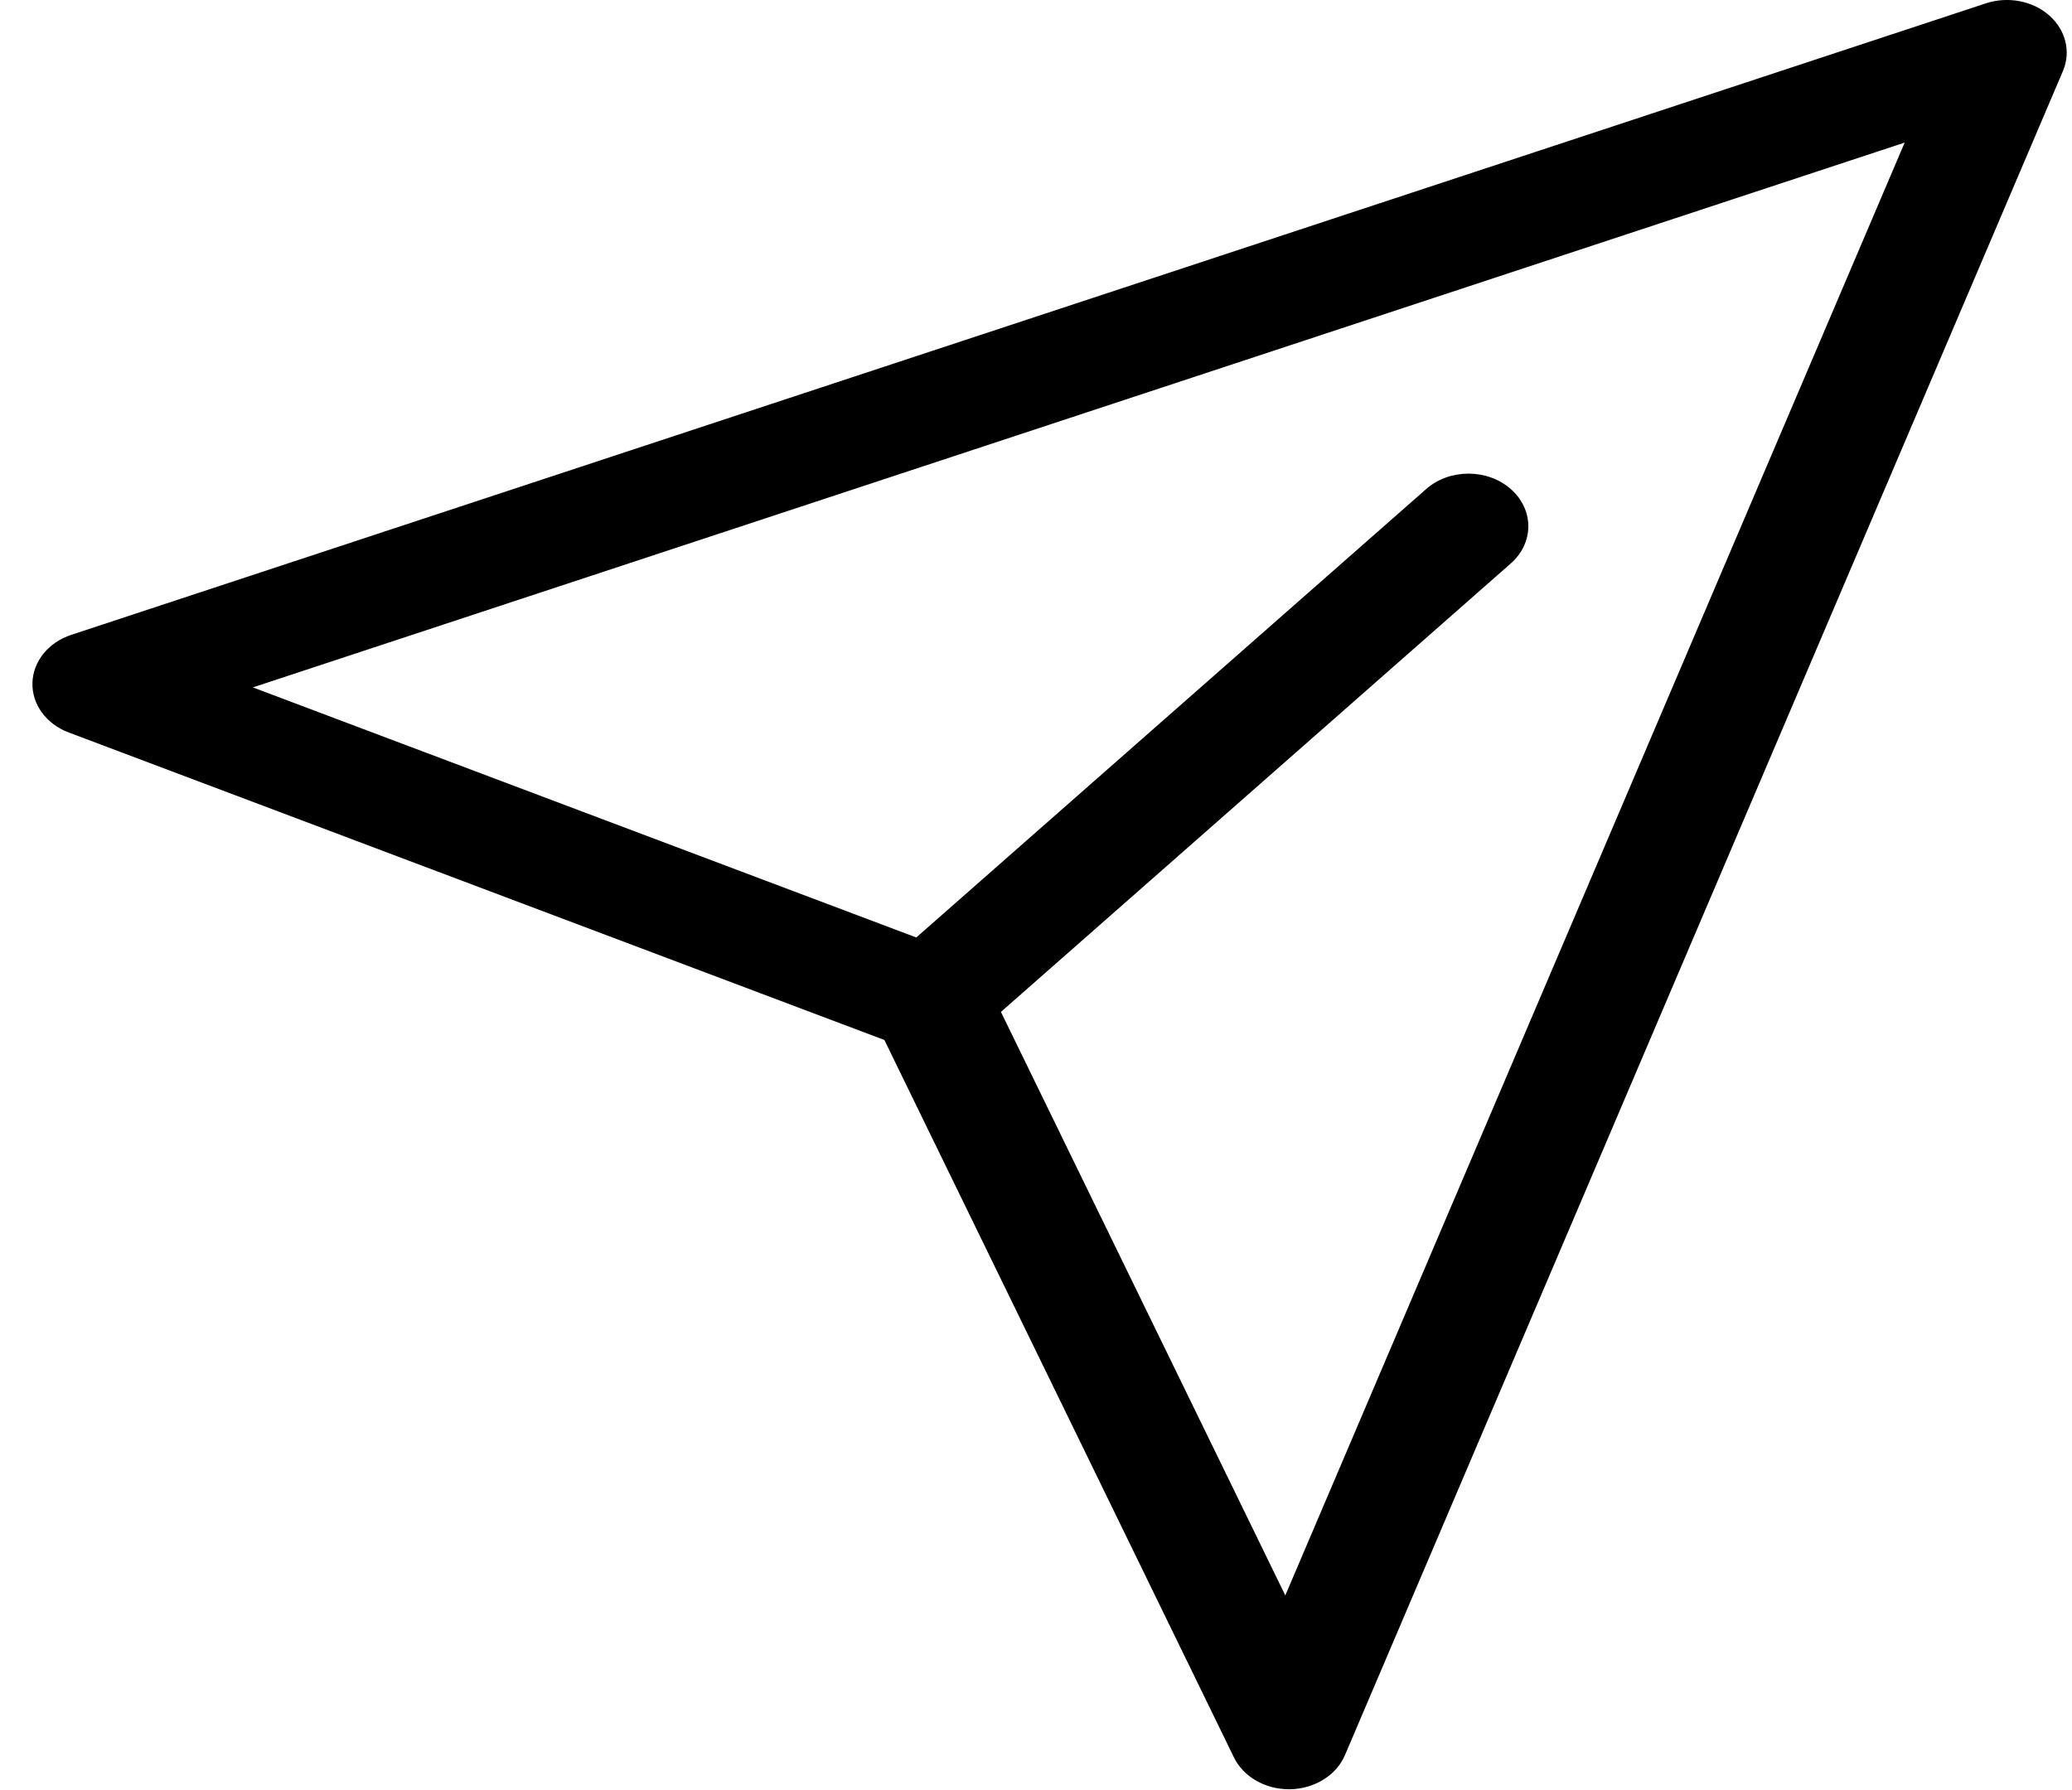
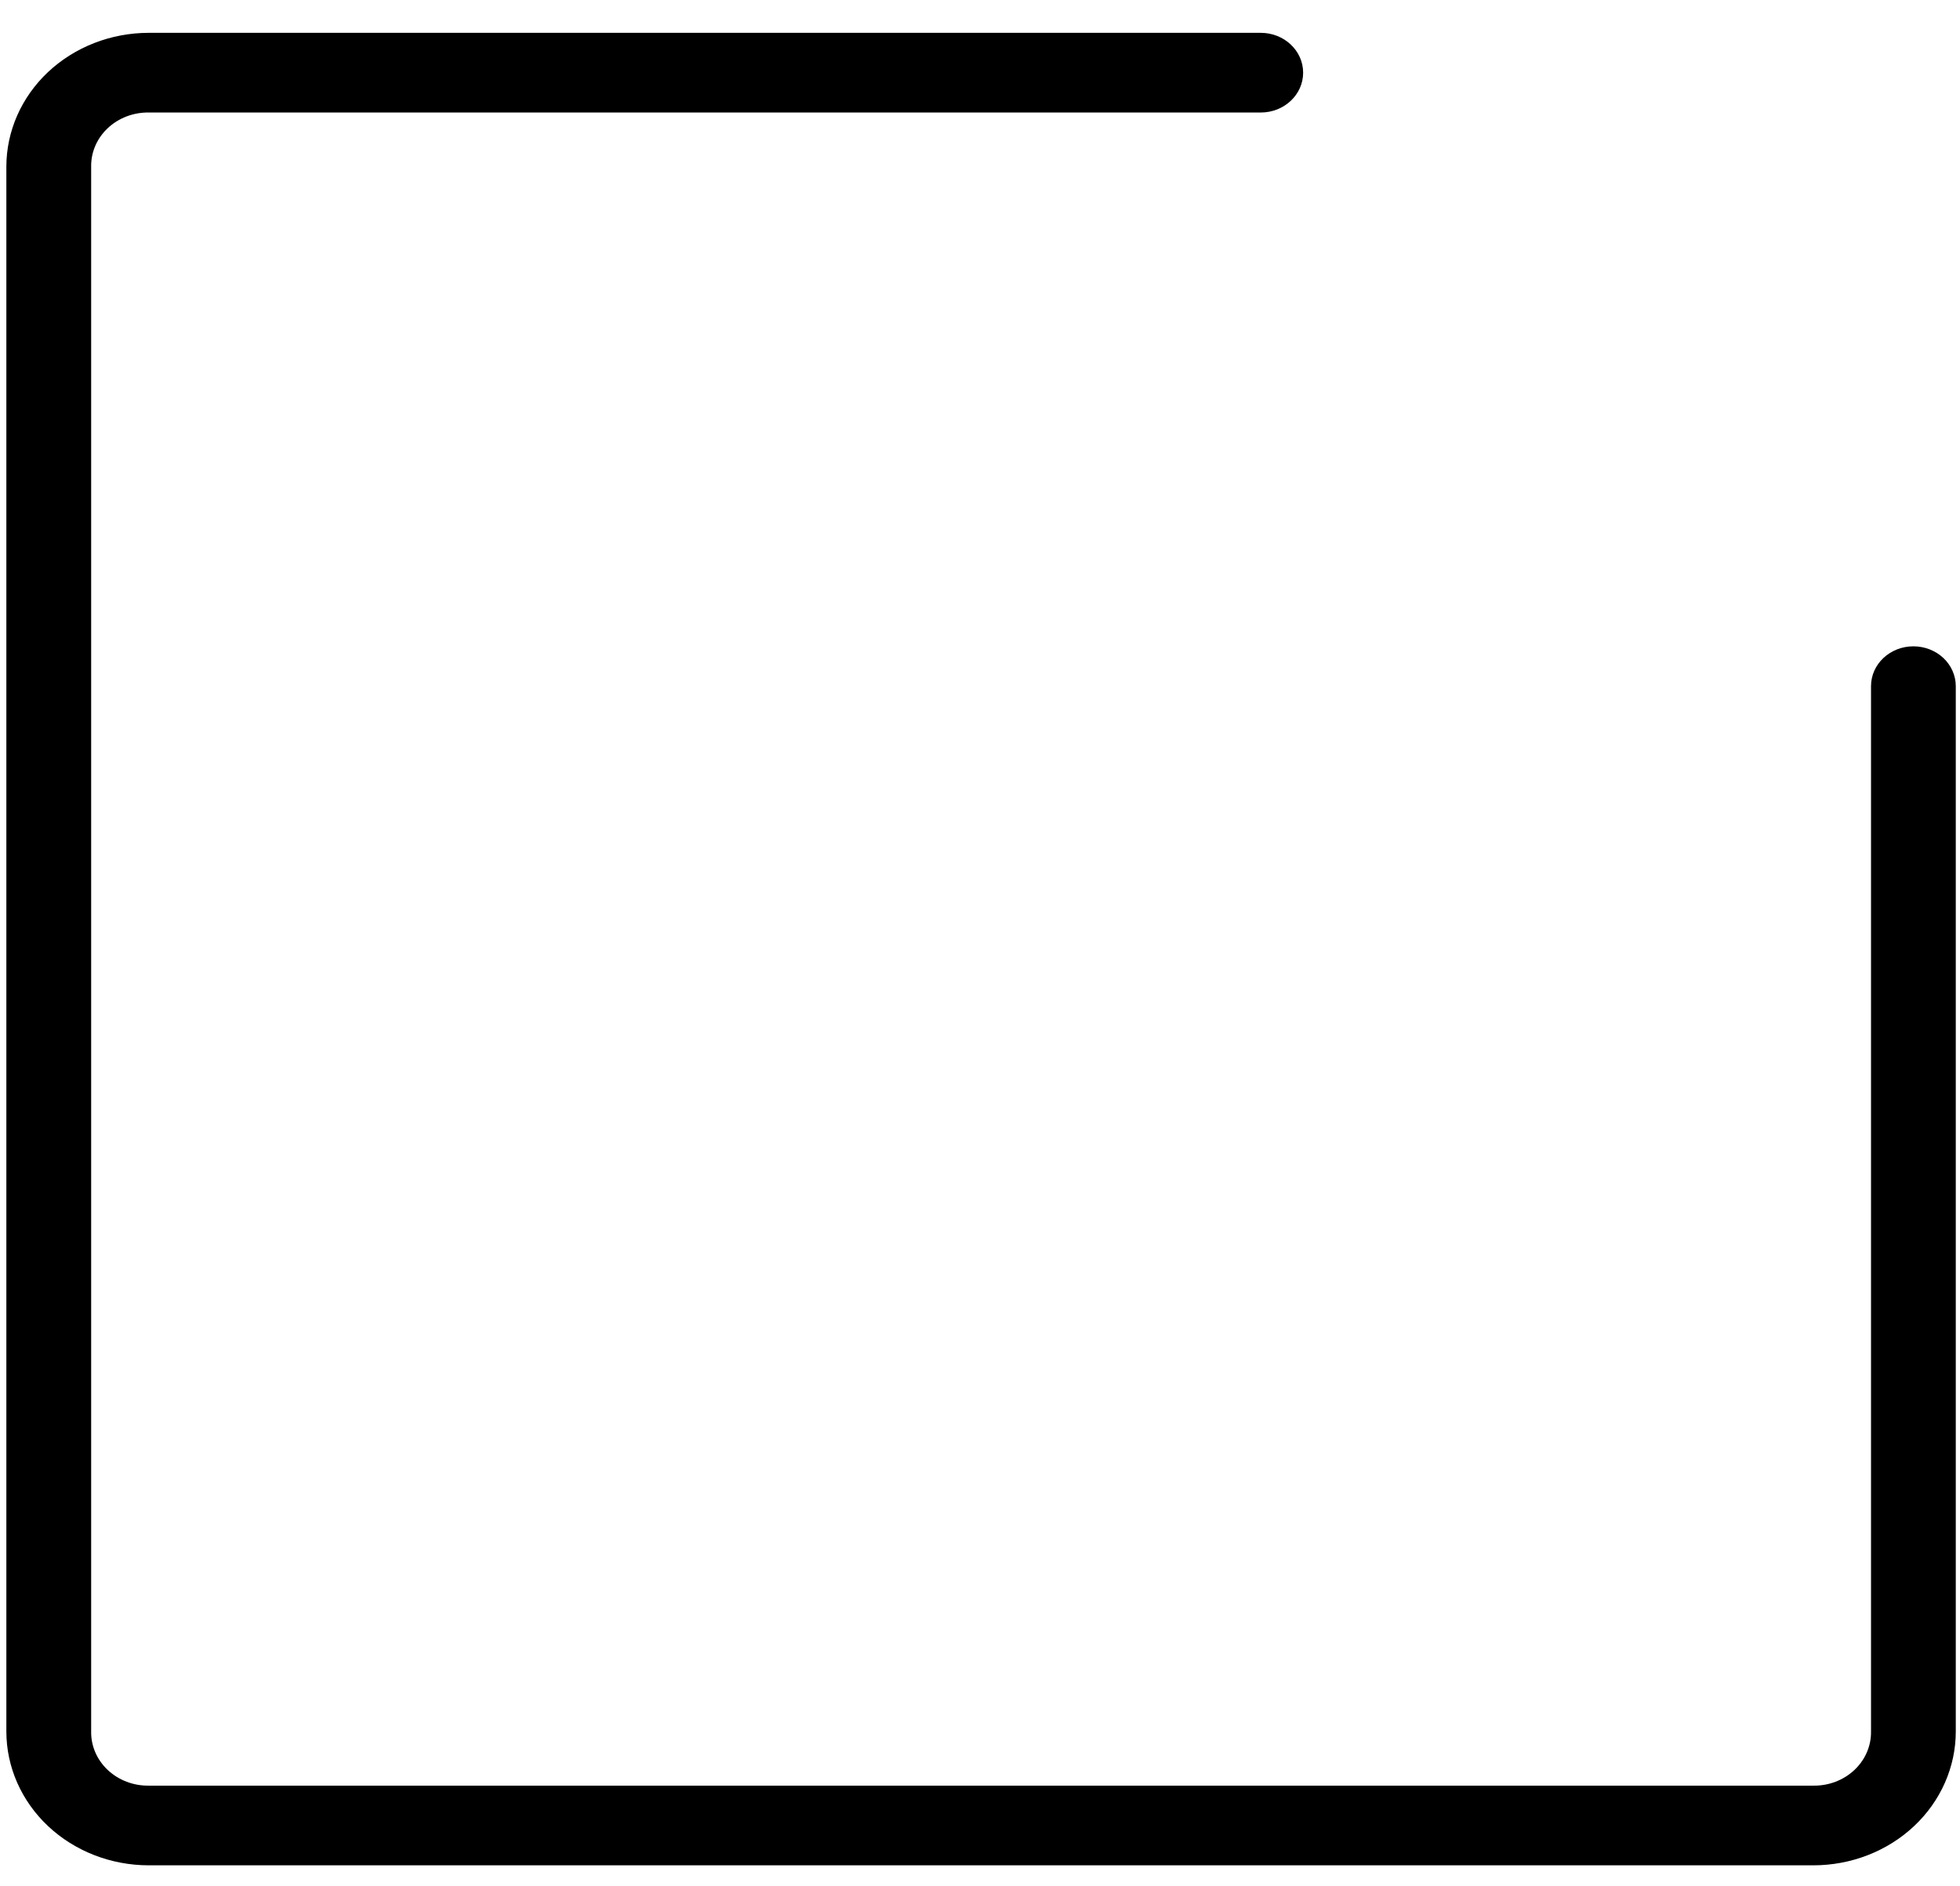
- <svg xmlns="http://www.w3.org/2000/svg" width="44" height="38" viewBox="0 0 44 38" fill="none">
-   <path d="M18.78 22.087L26.203 37.323C26.403 37.734 26.864 38 27.371 38H27.4C27.919 37.989 28.379 37.702 28.561 37.275L43.807 1.51C43.982 1.1 43.868 0.637 43.516 0.327C43.164 0.017 42.638 -0.083 42.171 0.071L1.513 13.483C1.027 13.643 0.701 14.047 0.689 14.503C0.677 14.96 0.981 15.377 1.459 15.556L18.78 22.087ZM40.447 3.028L27.294 33.883L21.255 21.491L32.082 11.967C32.579 11.53 32.579 10.823 32.082 10.386C31.586 9.95 30.782 9.95 30.286 10.386L19.458 19.91L5.369 14.599L40.447 3.028Z" fill="black" />
+ <svg xmlns="http://www.w3.org/2000/svg" width="53" height="51" viewBox="0 0 53 51" fill="none">
+   <path d="M51.74 17.48C51.107 17.48 50.594 17.962 50.594 18.557V46.828C50.6 47.218 50.438 47.594 50.144 47.87C49.851 48.146 49.45 48.299 49.035 48.293H4.023C3.608 48.299 3.208 48.146 2.914 47.87C2.62 47.594 2.458 47.218 2.465 46.828V4.508C2.458 4.118 2.62 3.742 2.914 3.466C3.208 3.19 3.608 3.037 4.023 3.043H34.092C34.725 3.043 35.238 2.561 35.238 1.966C35.238 1.371 34.725 0.888 34.092 0.888H4.023C3.002 0.888 2.022 1.27 1.3 1.948C0.578 2.627 0.172 3.549 0.172 4.508V46.828C0.172 47.788 0.578 48.709 1.3 49.388C2.022 50.066 3.002 50.448 4.023 50.448H49.035C50.057 50.448 51.036 50.066 51.758 49.388C52.48 48.709 52.886 47.788 52.886 46.828V18.557C52.886 18.272 52.765 17.997 52.55 17.795C52.335 17.593 52.043 17.48 51.74 17.48Z" fill="black" />
</svg>
